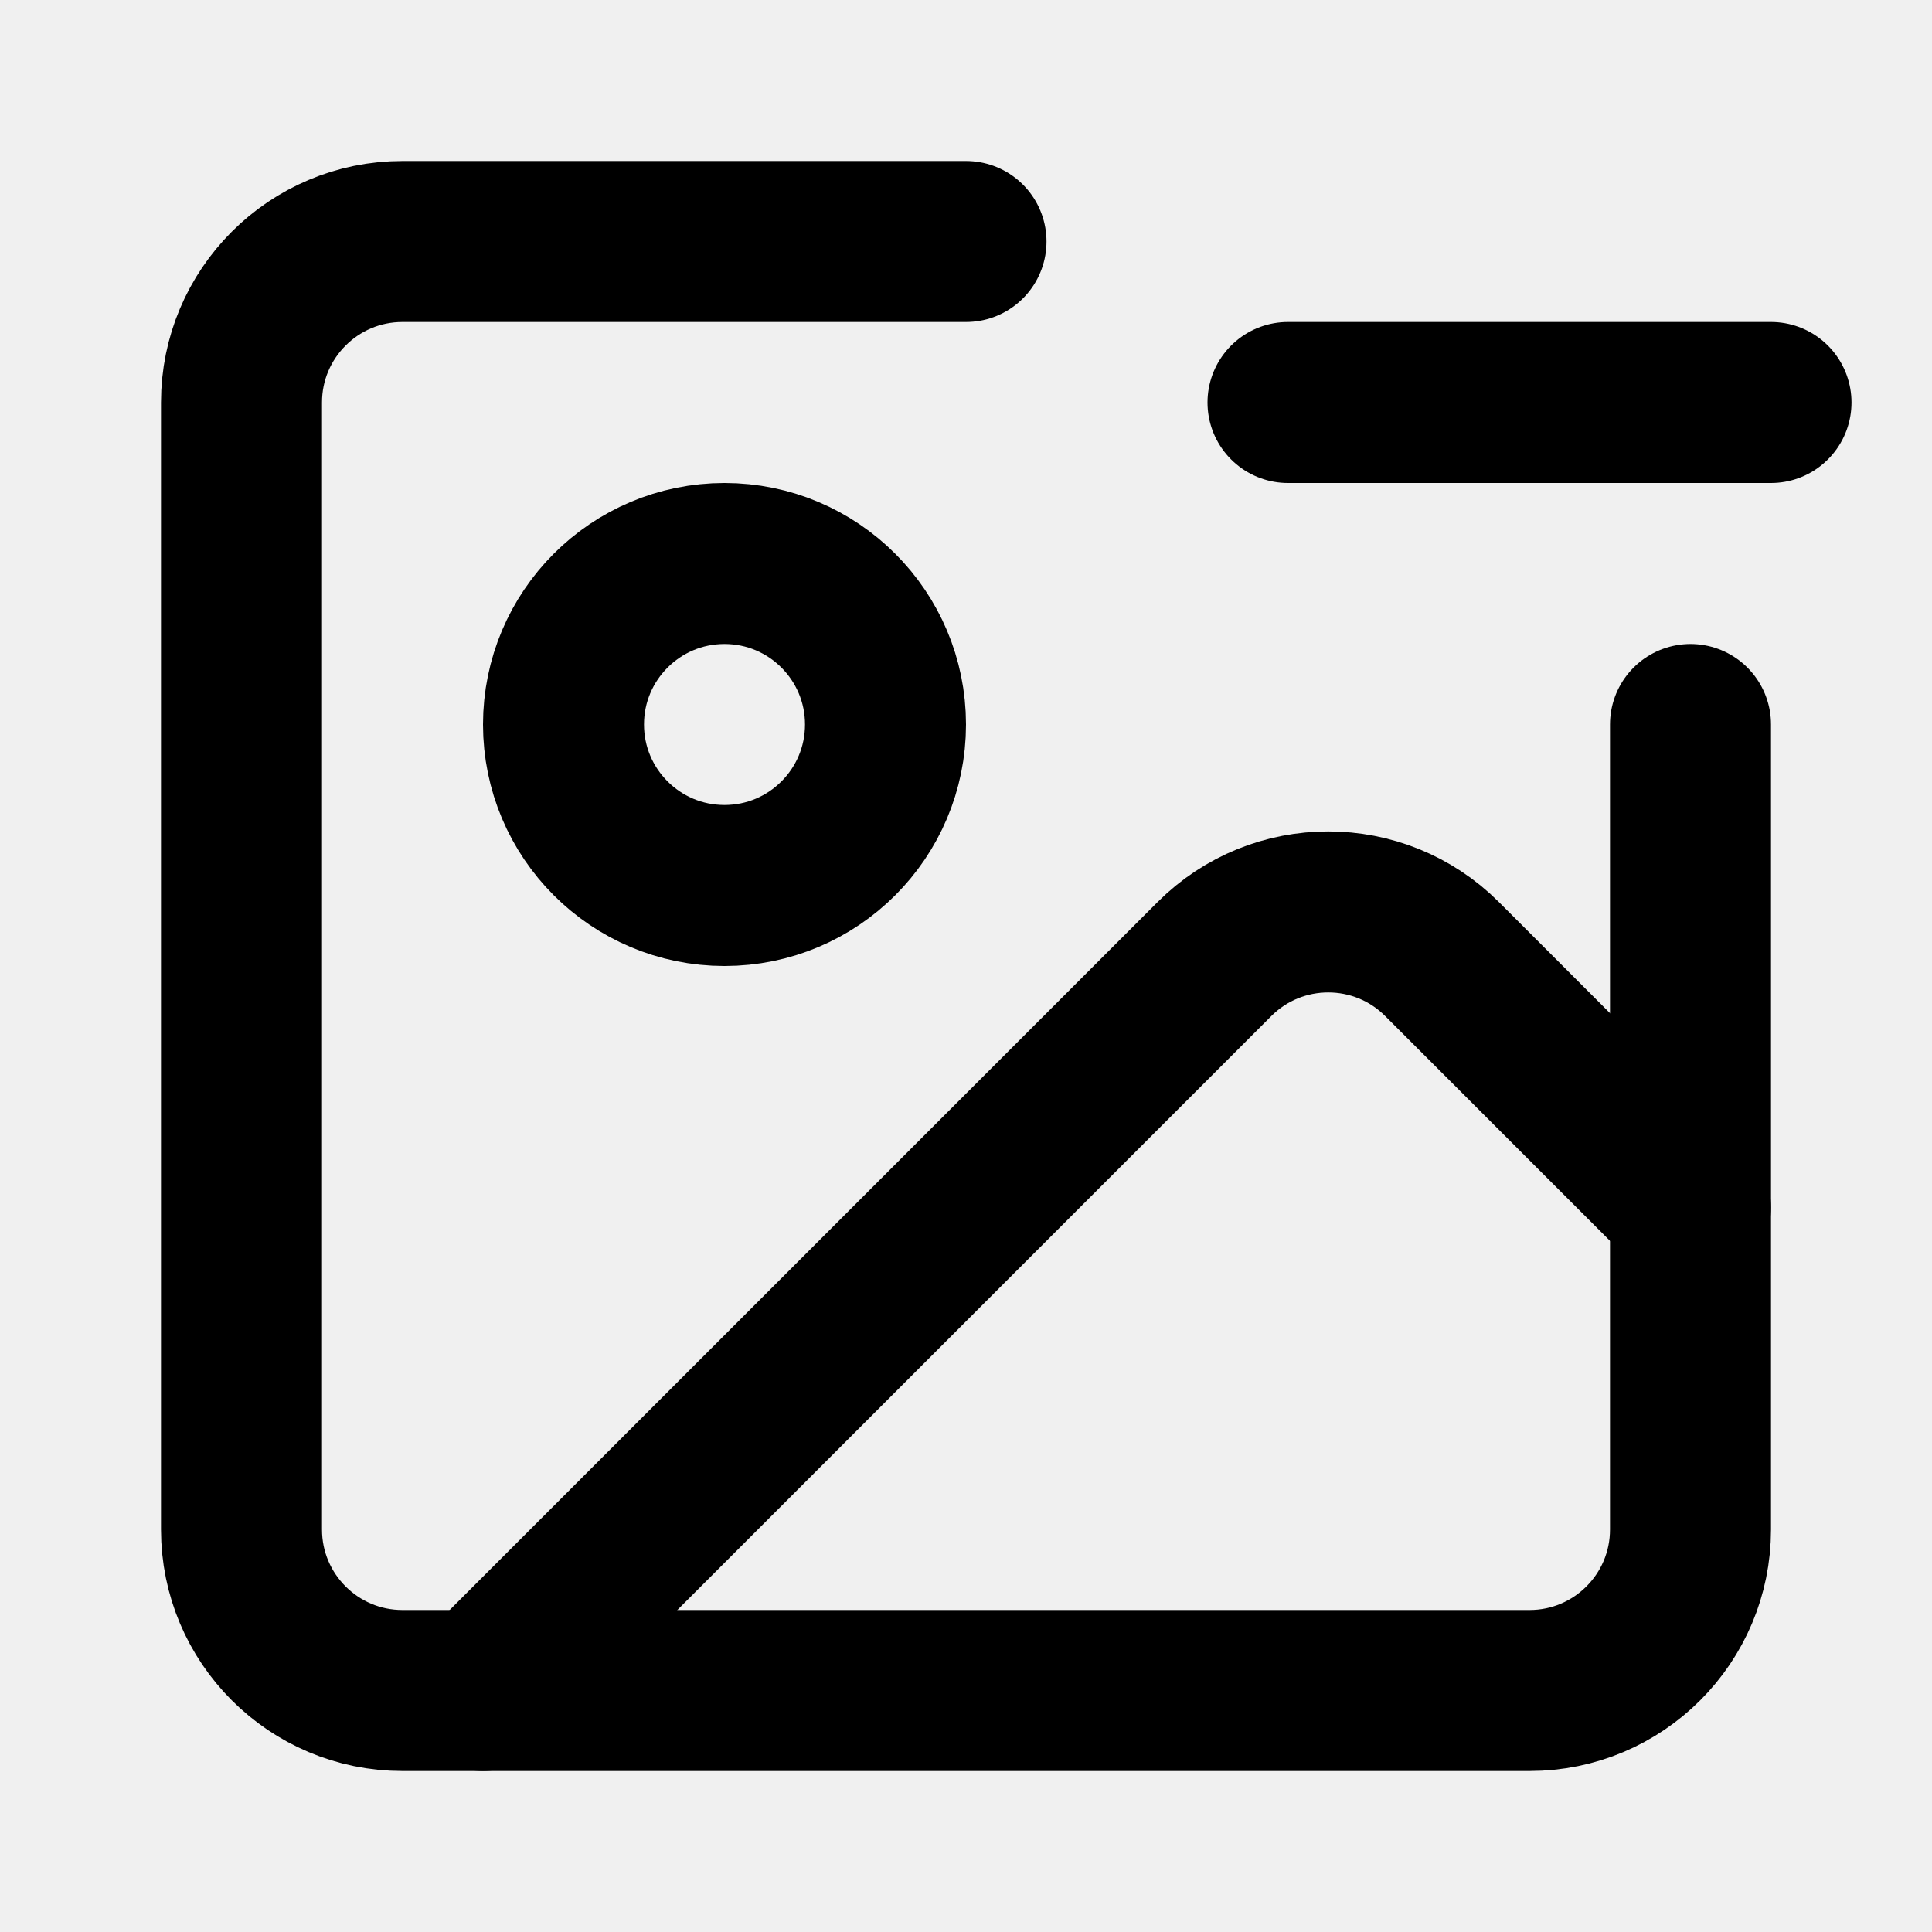
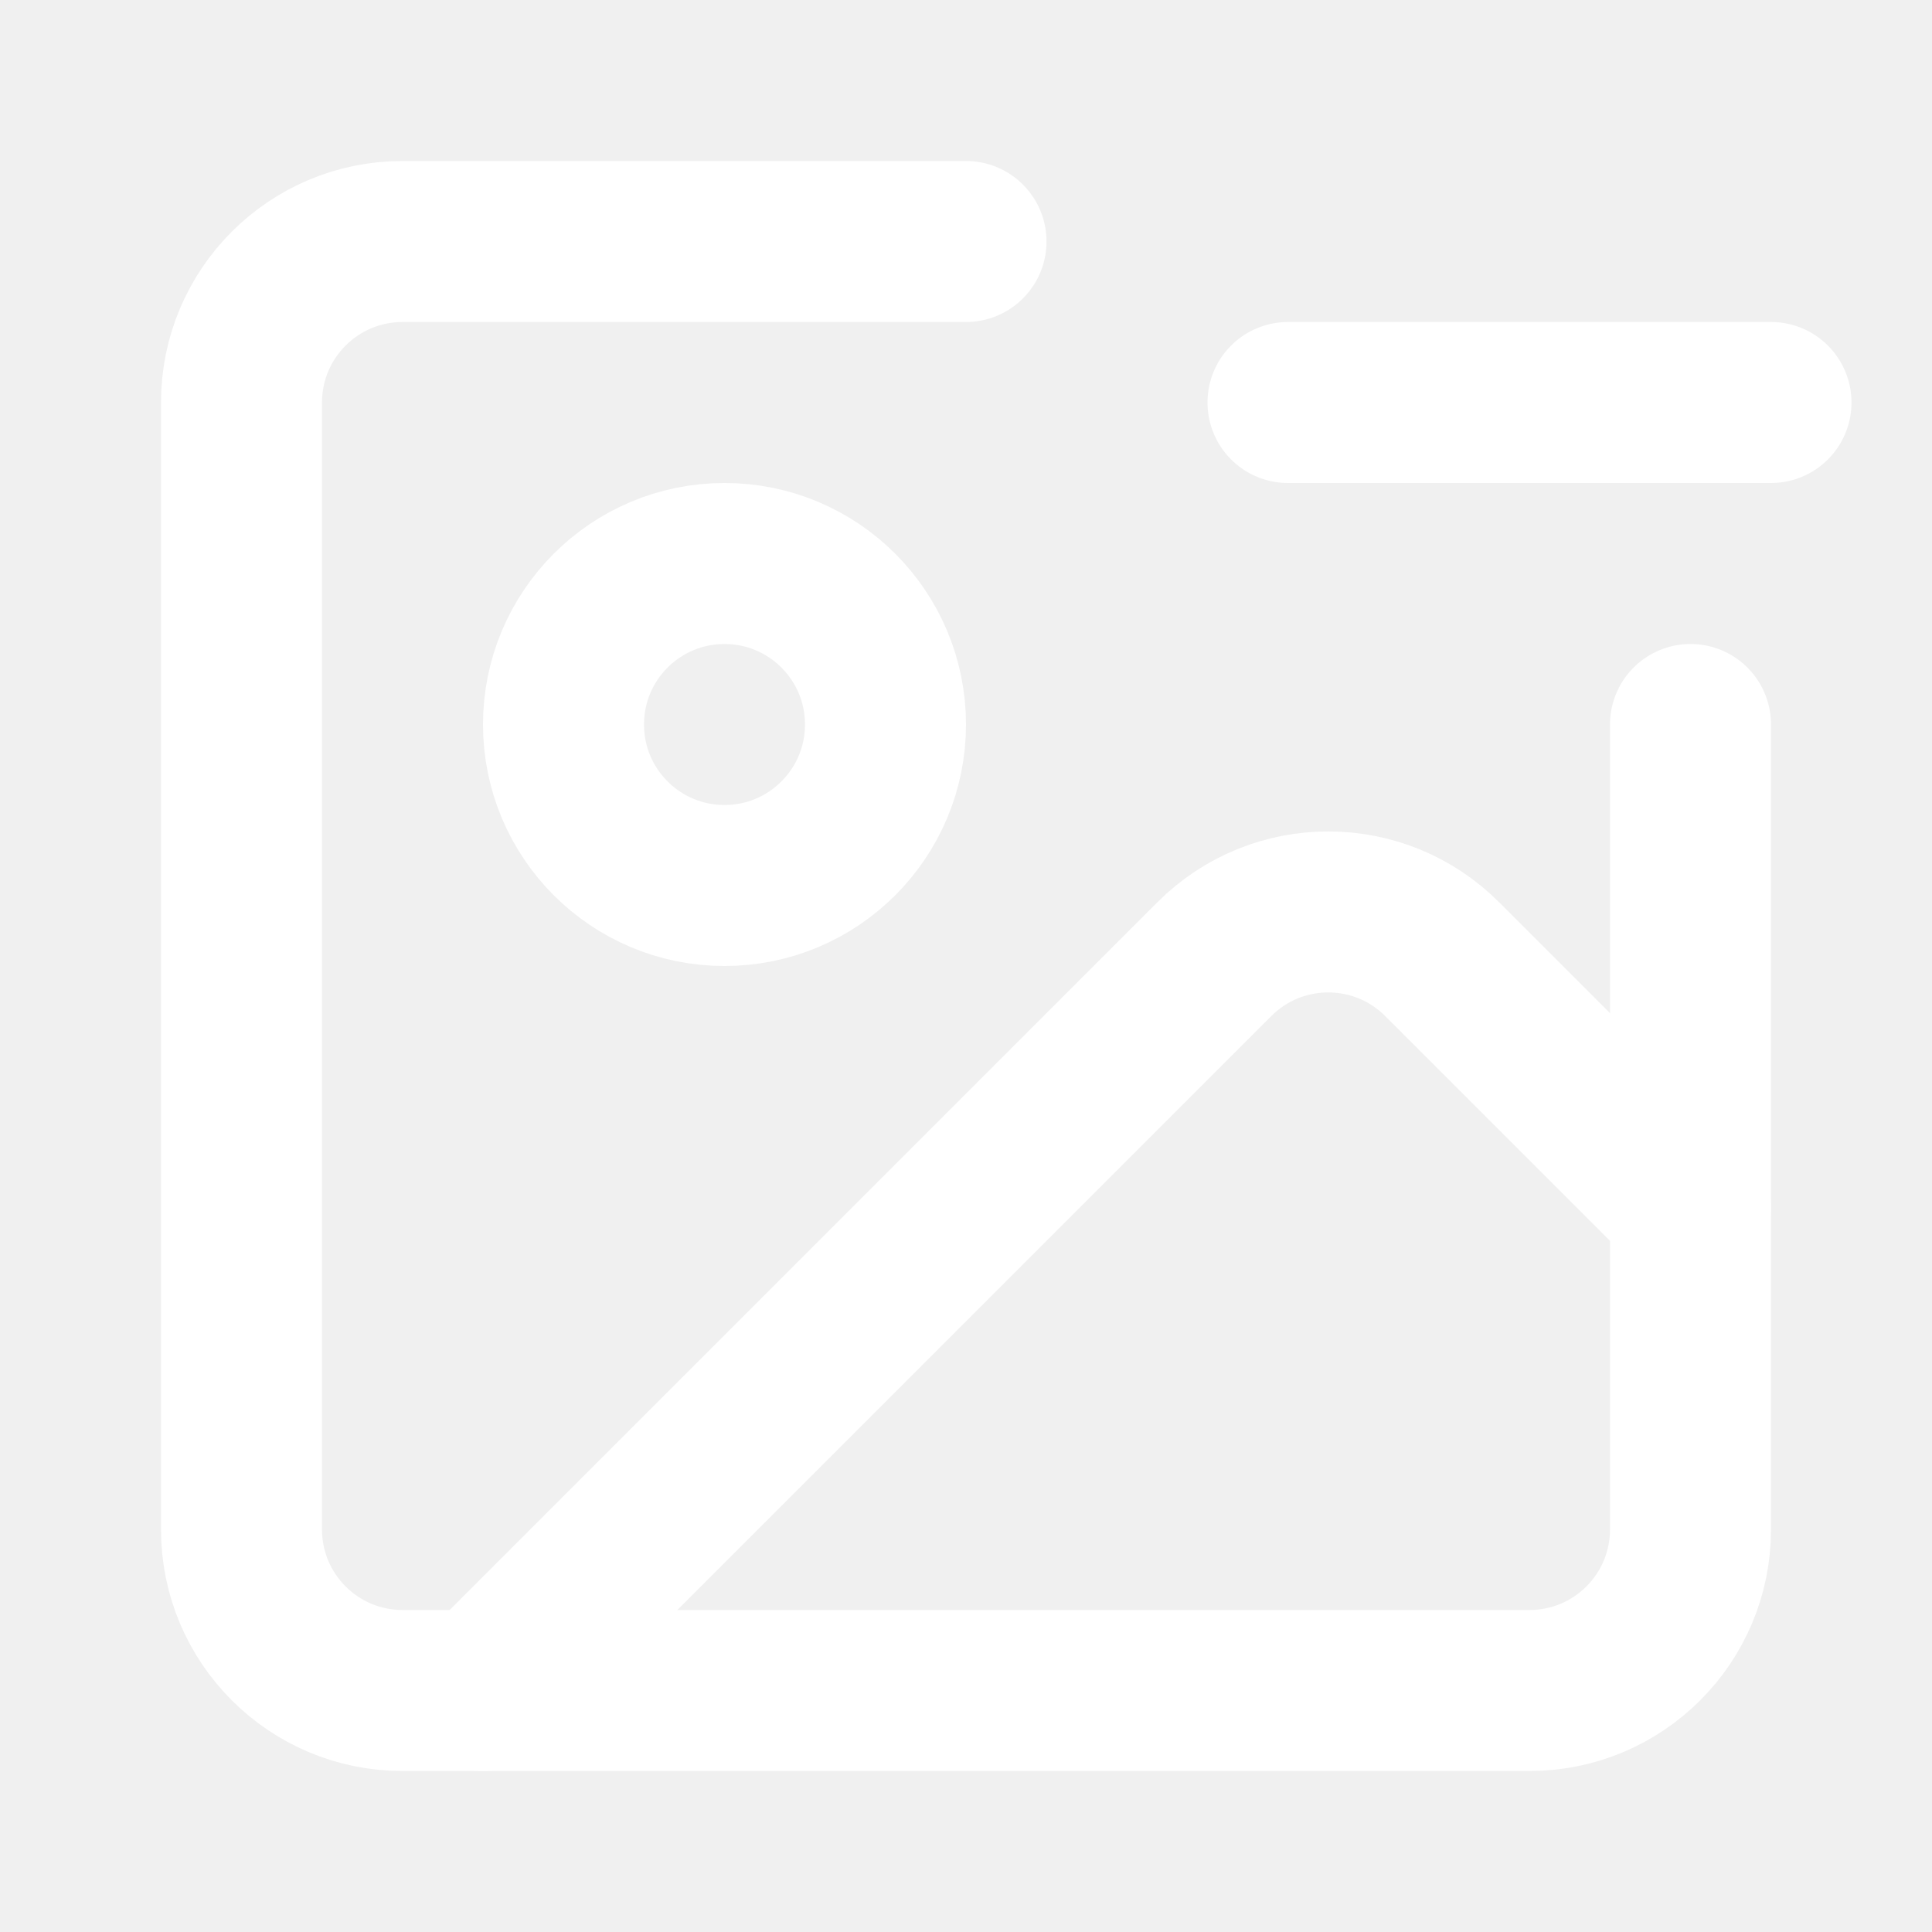
- <svg xmlns="http://www.w3.org/2000/svg" width="24" height="24" viewBox="0 0 24 24" fill="none" stroke="currentColor" stroke-width="2" stroke-linecap="round" stroke-linejoin="round" class="lucide lucide-image-minus">
+ <svg xmlns="http://www.w3.org/2000/svg" width="24" height="24" viewBox="0 0 24 24" fill="none" stroke="#ffffff" stroke-width="2" stroke-linecap="round" stroke-linejoin="round" class="lucide lucide-image-minus">
  <path d="M21 9v10a2 2 0 0 1-2 2H5a2 2 0 0 1-2-2V5a2 2 0 0 1 2-2h7" />
  <line x1="16" x2="22" y1="5" y2="5" />
  <circle cx="9" cy="9" r="2" />
  <path d="m21 15-3.086-3.086a2 2 0 0 0-2.828 0L6 21" />
</svg>
